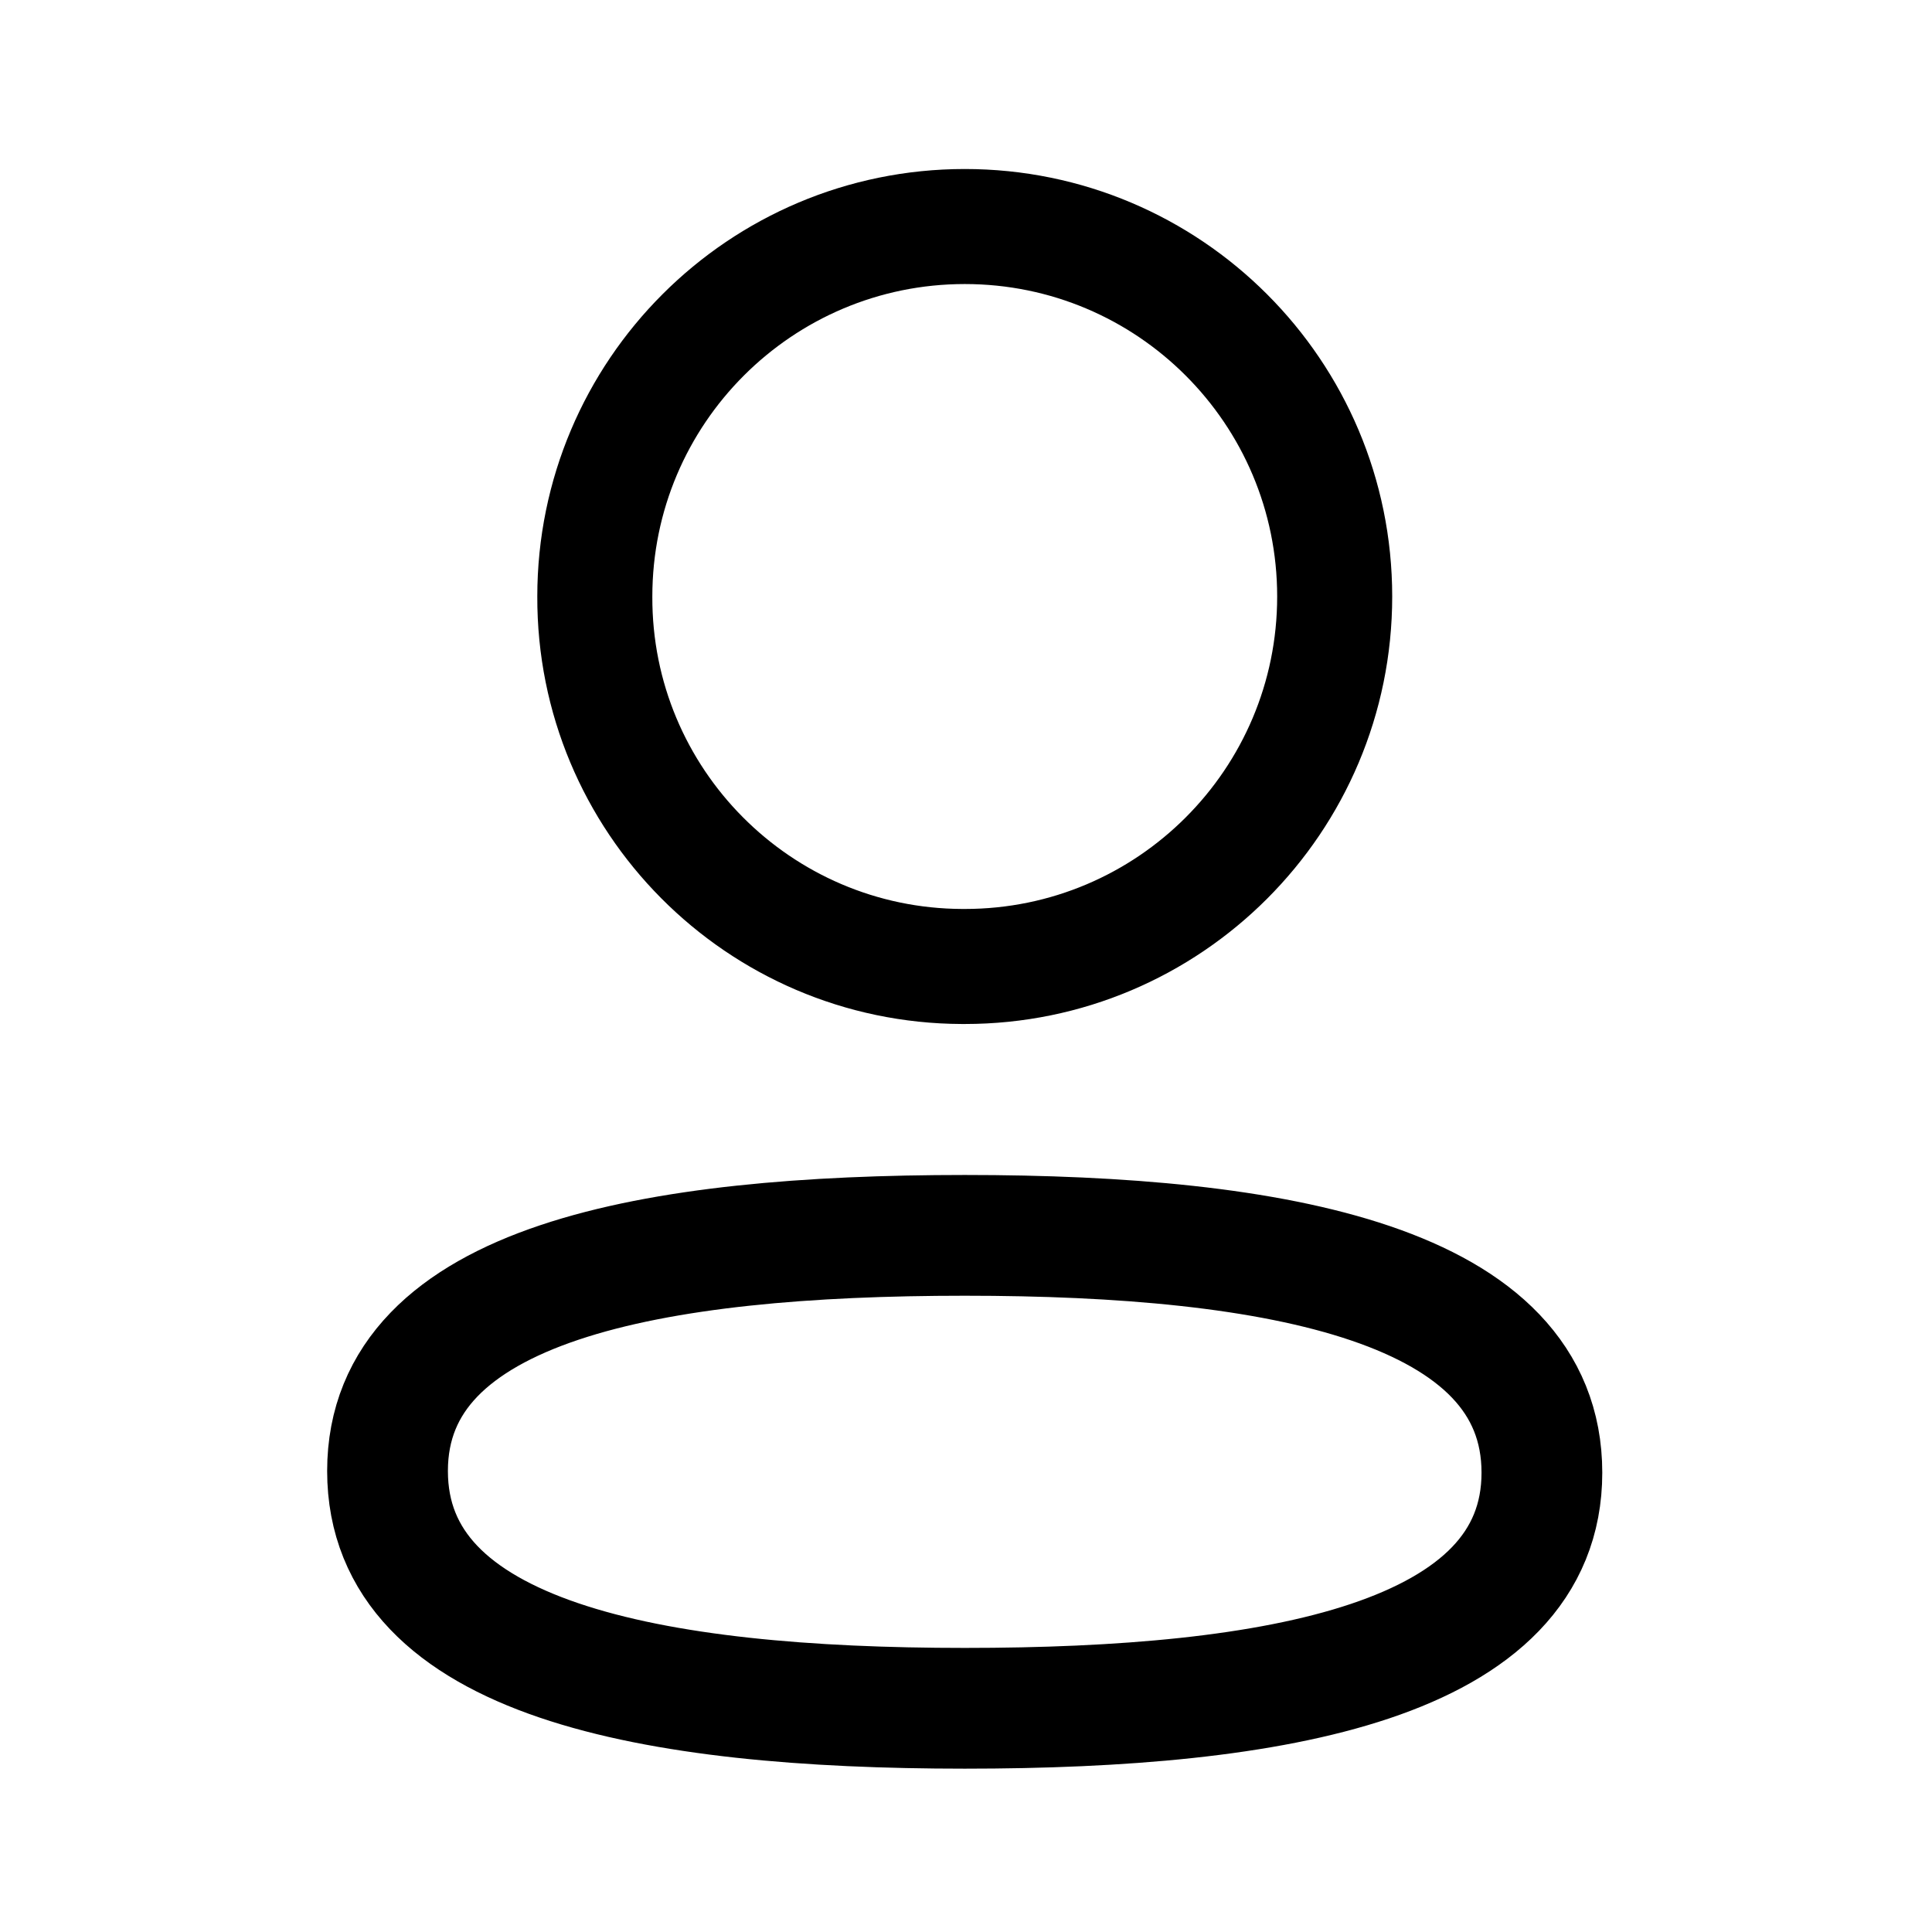
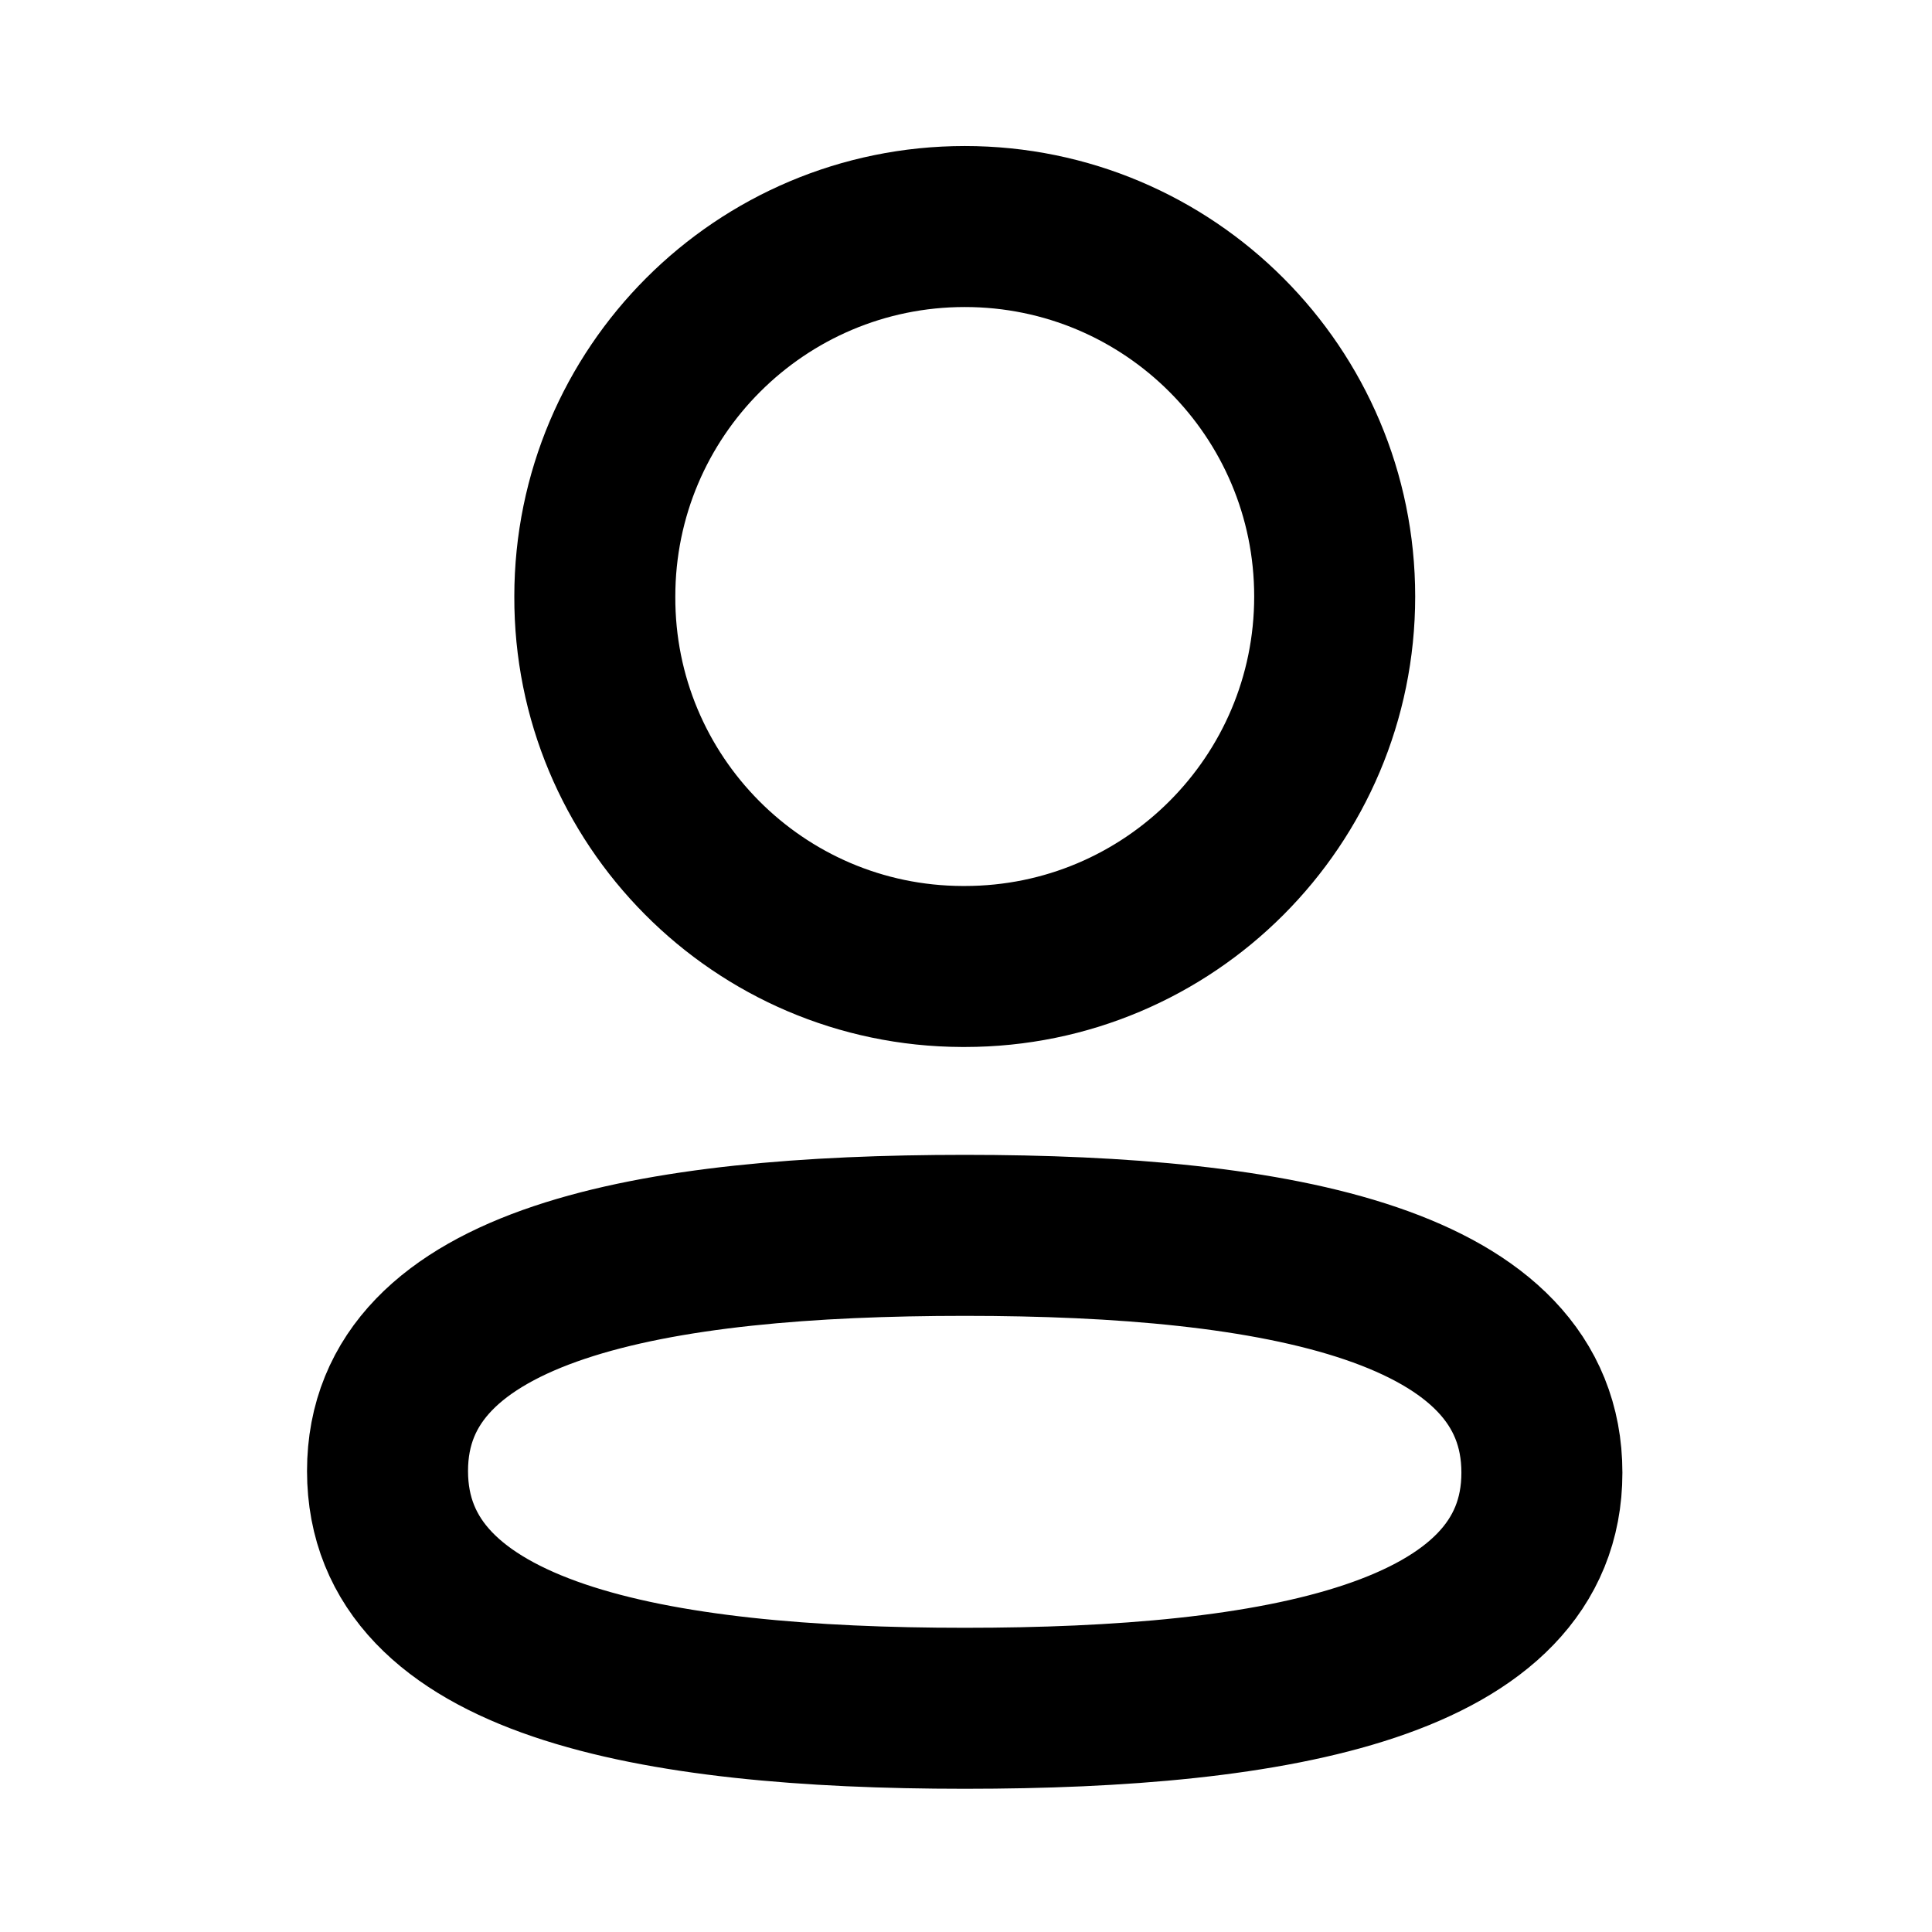
<svg xmlns="http://www.w3.org/2000/svg" width="24" height="24" viewBox="0 0 24 24" fill="none">
  <g id="Iconly/Regular/Light/Profile">
    <g id="Profile">
-       <path id="Stroke 1" fill-rule="evenodd" clip-rule="evenodd" d="M11.985 15.346C8.117 15.346 4.814 15.931 4.814 18.273C4.814 20.615 8.096 21.221 11.985 21.221C15.852 21.221 19.154 20.635 19.154 18.294C19.154 15.953 15.873 15.346 11.985 15.346Z" stroke="black" stroke-width="1.5" stroke-linecap="round" stroke-linejoin="round" />
-       <path id="Stroke 3" fill-rule="evenodd" clip-rule="evenodd" d="M11.985 12.006C14.523 12.006 16.58 9.948 16.58 7.41C16.58 4.872 14.523 2.814 11.985 2.814C9.447 2.814 7.389 4.872 7.389 7.41C7.38 9.939 9.424 11.997 11.952 12.006H11.985Z" stroke="black" stroke-width="1.429" stroke-linecap="round" stroke-linejoin="round" />
+       <path id="Stroke 1" fill-rule="evenodd" clip-rule="evenodd" d="M11.985 15.346C8.117 15.346 4.814 15.931 4.814 18.273C4.814 20.615 8.096 21.221 11.985 21.221C15.852 21.221 19.154 20.635 19.154 18.294C19.154 15.953 15.873 15.346 11.985 15.346Z" stroke="black" stroke-width="2" stroke-linecap="round" stroke-linejoin="round" />
+       <path id="Stroke 3" fill-rule="evenodd" clip-rule="evenodd" d="M11.985 12.006C14.523 12.006 16.58 9.948 16.58 7.41C16.58 4.872 14.523 2.814 11.985 2.814C9.447 2.814 7.389 4.872 7.389 7.41C7.38 9.939 9.424 11.997 11.952 12.006H11.985Z" stroke="black" stroke-width="2" stroke-linecap="round" stroke-linejoin="round" />
    </g>
  </g>
</svg>
